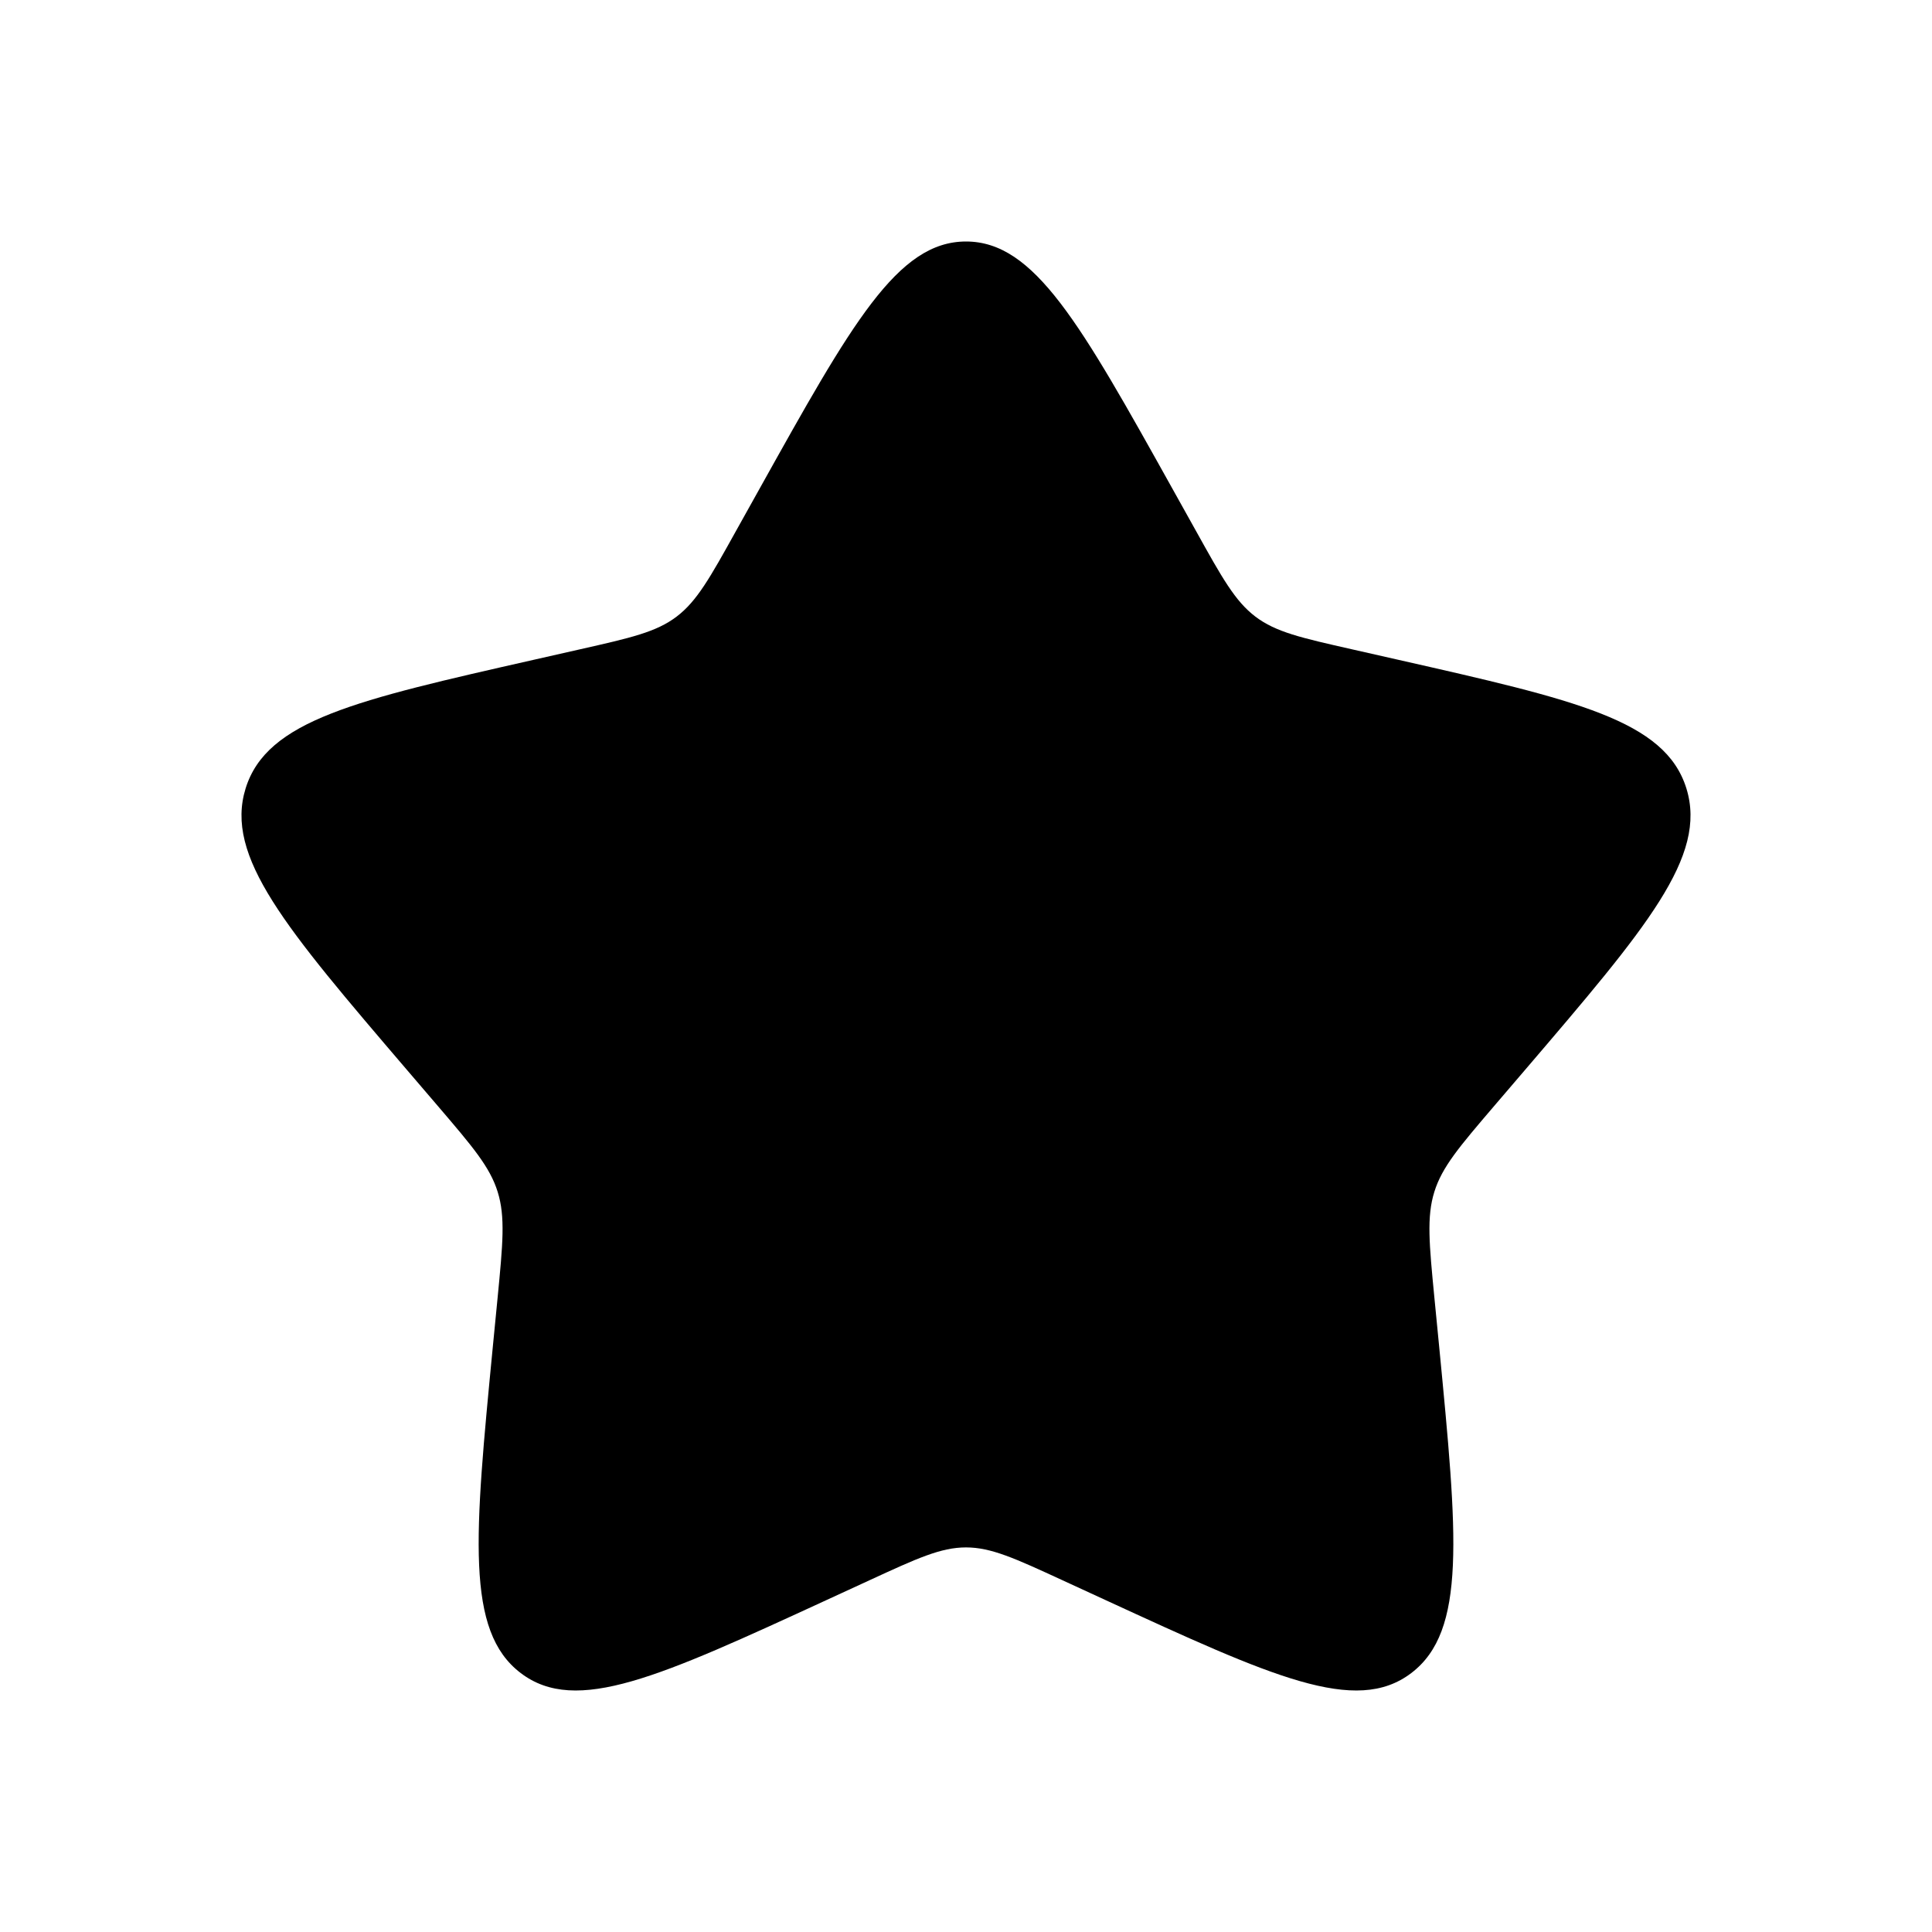
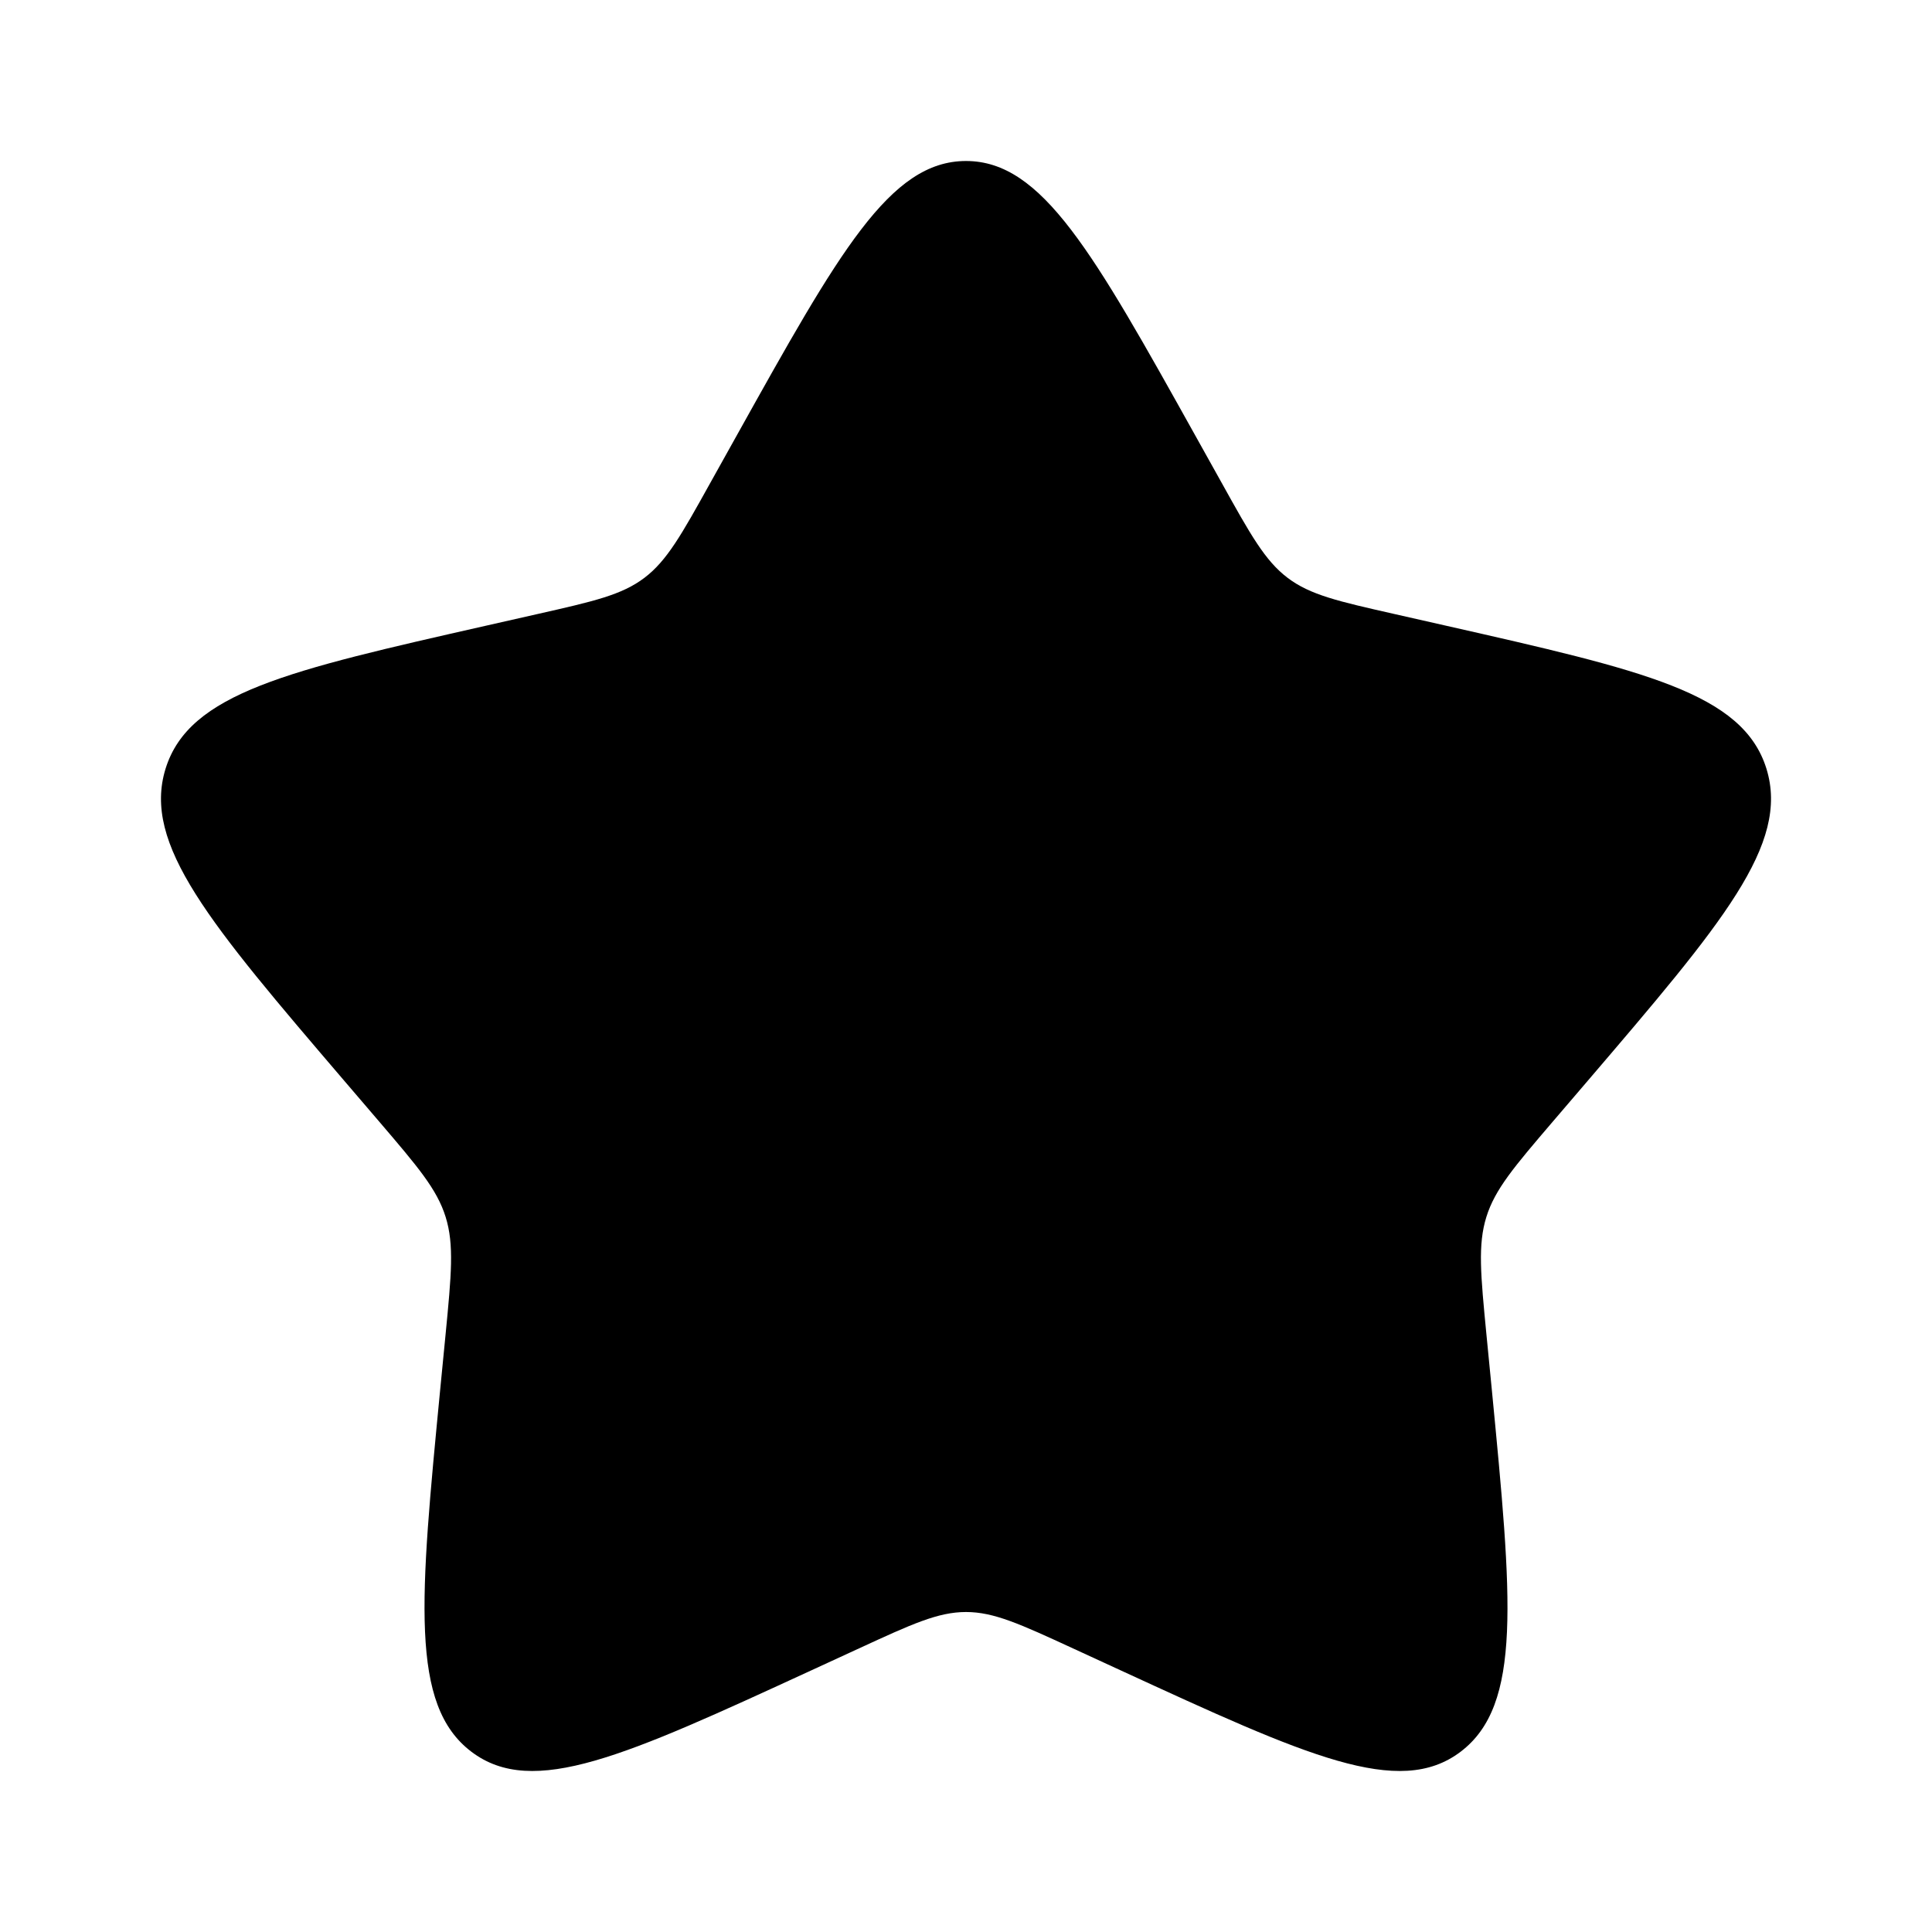
<svg xmlns="http://www.w3.org/2000/svg" width="24" height="24" viewBox="0 0 24 24" fill="none">
-   <path transform="translate(12 12) scale(0.9) translate(-12 -12)" d="M9.153 5.408C10.42 3.136 11.053 2 12 2C12.947 2 13.58 3.136 14.847 5.408L15.175 5.996C15.534 6.642 15.714 6.965 15.995 7.178C16.276 7.391 16.625 7.47 17.324 7.628L17.96 7.772C20.42 8.329 21.65 8.607 21.943 9.548C22.235 10.489 21.397 11.469 19.72 13.43L19.286 13.937C18.81 14.494 18.571 14.773 18.464 15.118C18.357 15.462 18.393 15.834 18.465 16.578L18.531 17.254C18.784 19.871 18.911 21.179 18.145 21.76C17.379 22.342 16.227 21.811 13.924 20.751L13.329 20.477C12.674 20.175 12.347 20.025 12 20.025C11.653 20.025 11.326 20.175 10.671 20.477L10.076 20.751C7.773 21.811 6.621 22.342 5.855 21.76C5.089 21.179 5.216 19.871 5.469 17.254L5.535 16.578C5.607 15.834 5.643 15.462 5.536 15.118C5.429 14.773 5.19 14.494 4.714 13.937L4.28 13.43C2.603 11.469 1.765 10.489 2.057 9.548C2.35 8.607 3.58 8.329 6.04 7.772L6.676 7.628C7.375 7.47 7.724 7.391 8.005 7.178C8.286 6.965 8.466 6.642 8.825 5.996L9.153 5.408Z" fill="currentColor" />
+   <path d="M9.153 5.408C10.42 3.136 11.053 2 12 2C12.947 2 13.58 3.136 14.847 5.408L15.175 5.996C15.534 6.642 15.714 6.965 15.995 7.178C16.276 7.391 16.625 7.47 17.324 7.628L17.96 7.772C20.42 8.329 21.65 8.607 21.943 9.548C22.235 10.489 21.397 11.469 19.72 13.43L19.286 13.937C18.81 14.494 18.571 14.773 18.464 15.118C18.357 15.462 18.393 15.834 18.465 16.578L18.531 17.254C18.784 19.871 18.911 21.179 18.145 21.76C17.379 22.342 16.227 21.811 13.924 20.751L13.329 20.477C12.674 20.175 12.347 20.025 12 20.025C11.653 20.025 11.326 20.175 10.671 20.477L10.076 20.751C7.773 21.811 6.621 22.342 5.855 21.76C5.089 21.179 5.216 19.871 5.469 17.254L5.535 16.578C5.607 15.834 5.643 15.462 5.536 15.118C5.429 14.773 5.19 14.494 4.714 13.937L4.28 13.43C2.603 11.469 1.765 10.489 2.057 9.548C2.35 8.607 3.58 8.329 6.04 7.772L6.676 7.628C7.375 7.47 7.724 7.391 8.005 7.178C8.286 6.965 8.466 6.642 8.825 5.996L9.153 5.408Z" fill="currentColor" />
</svg>
